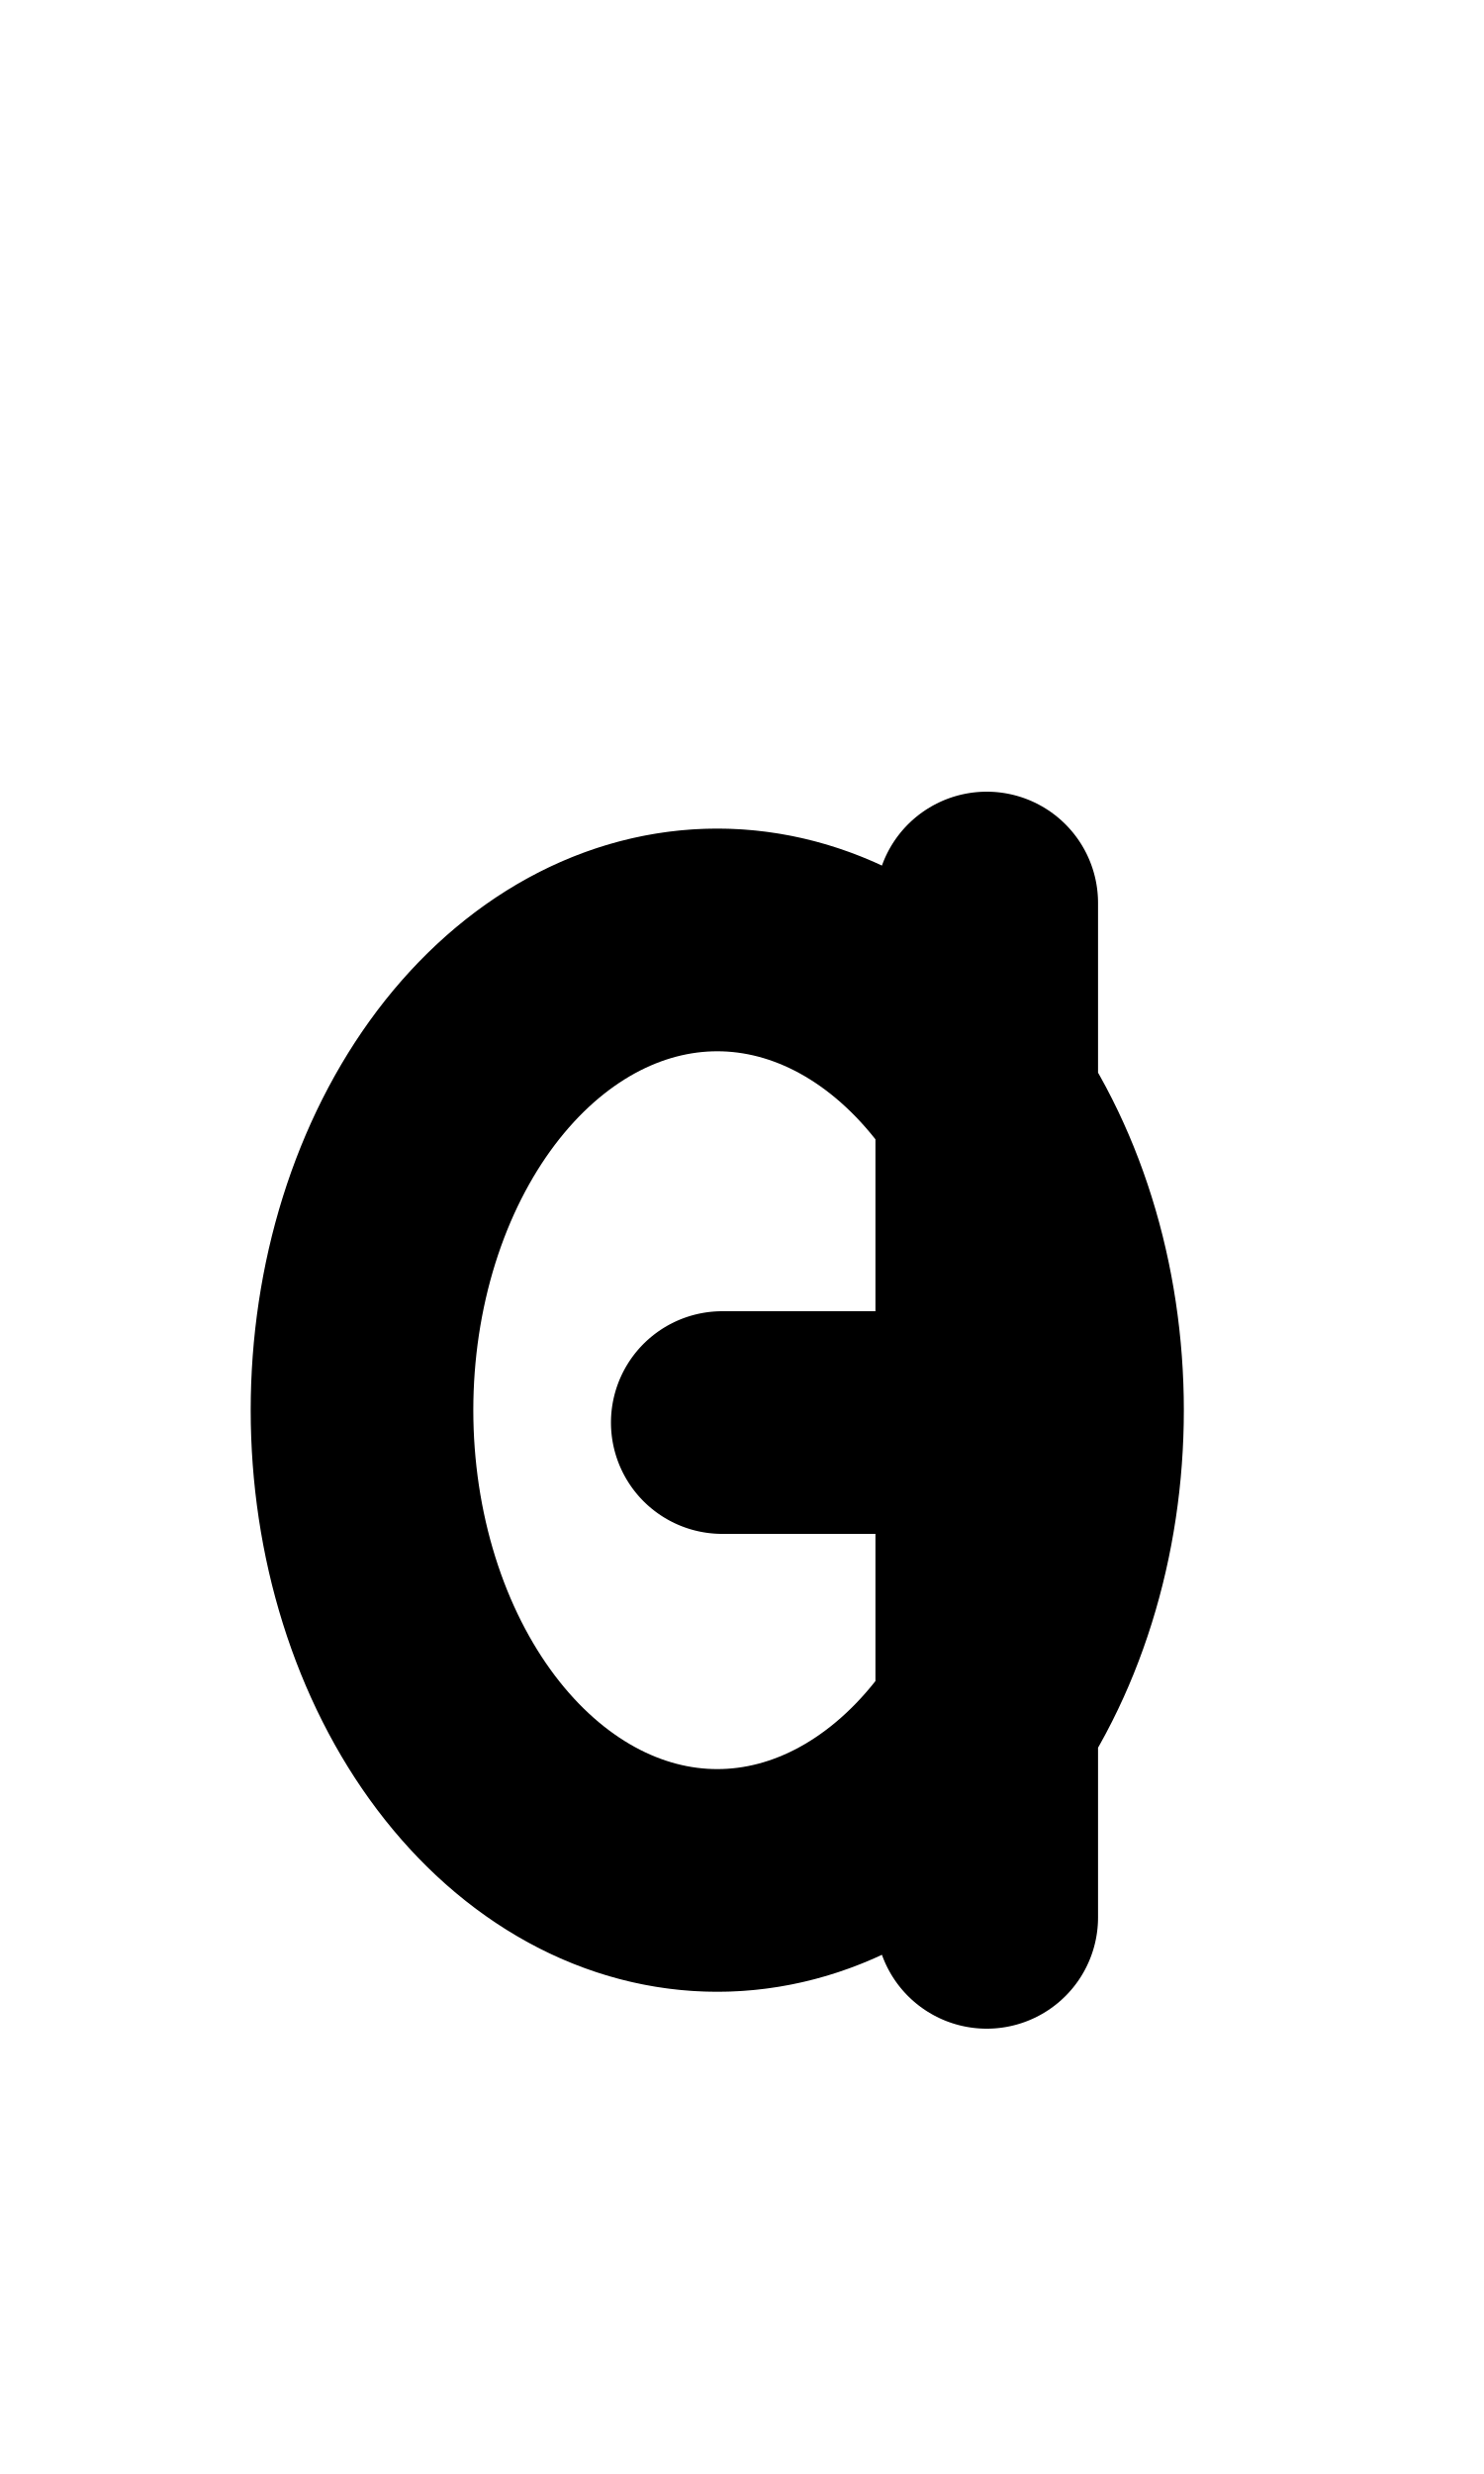
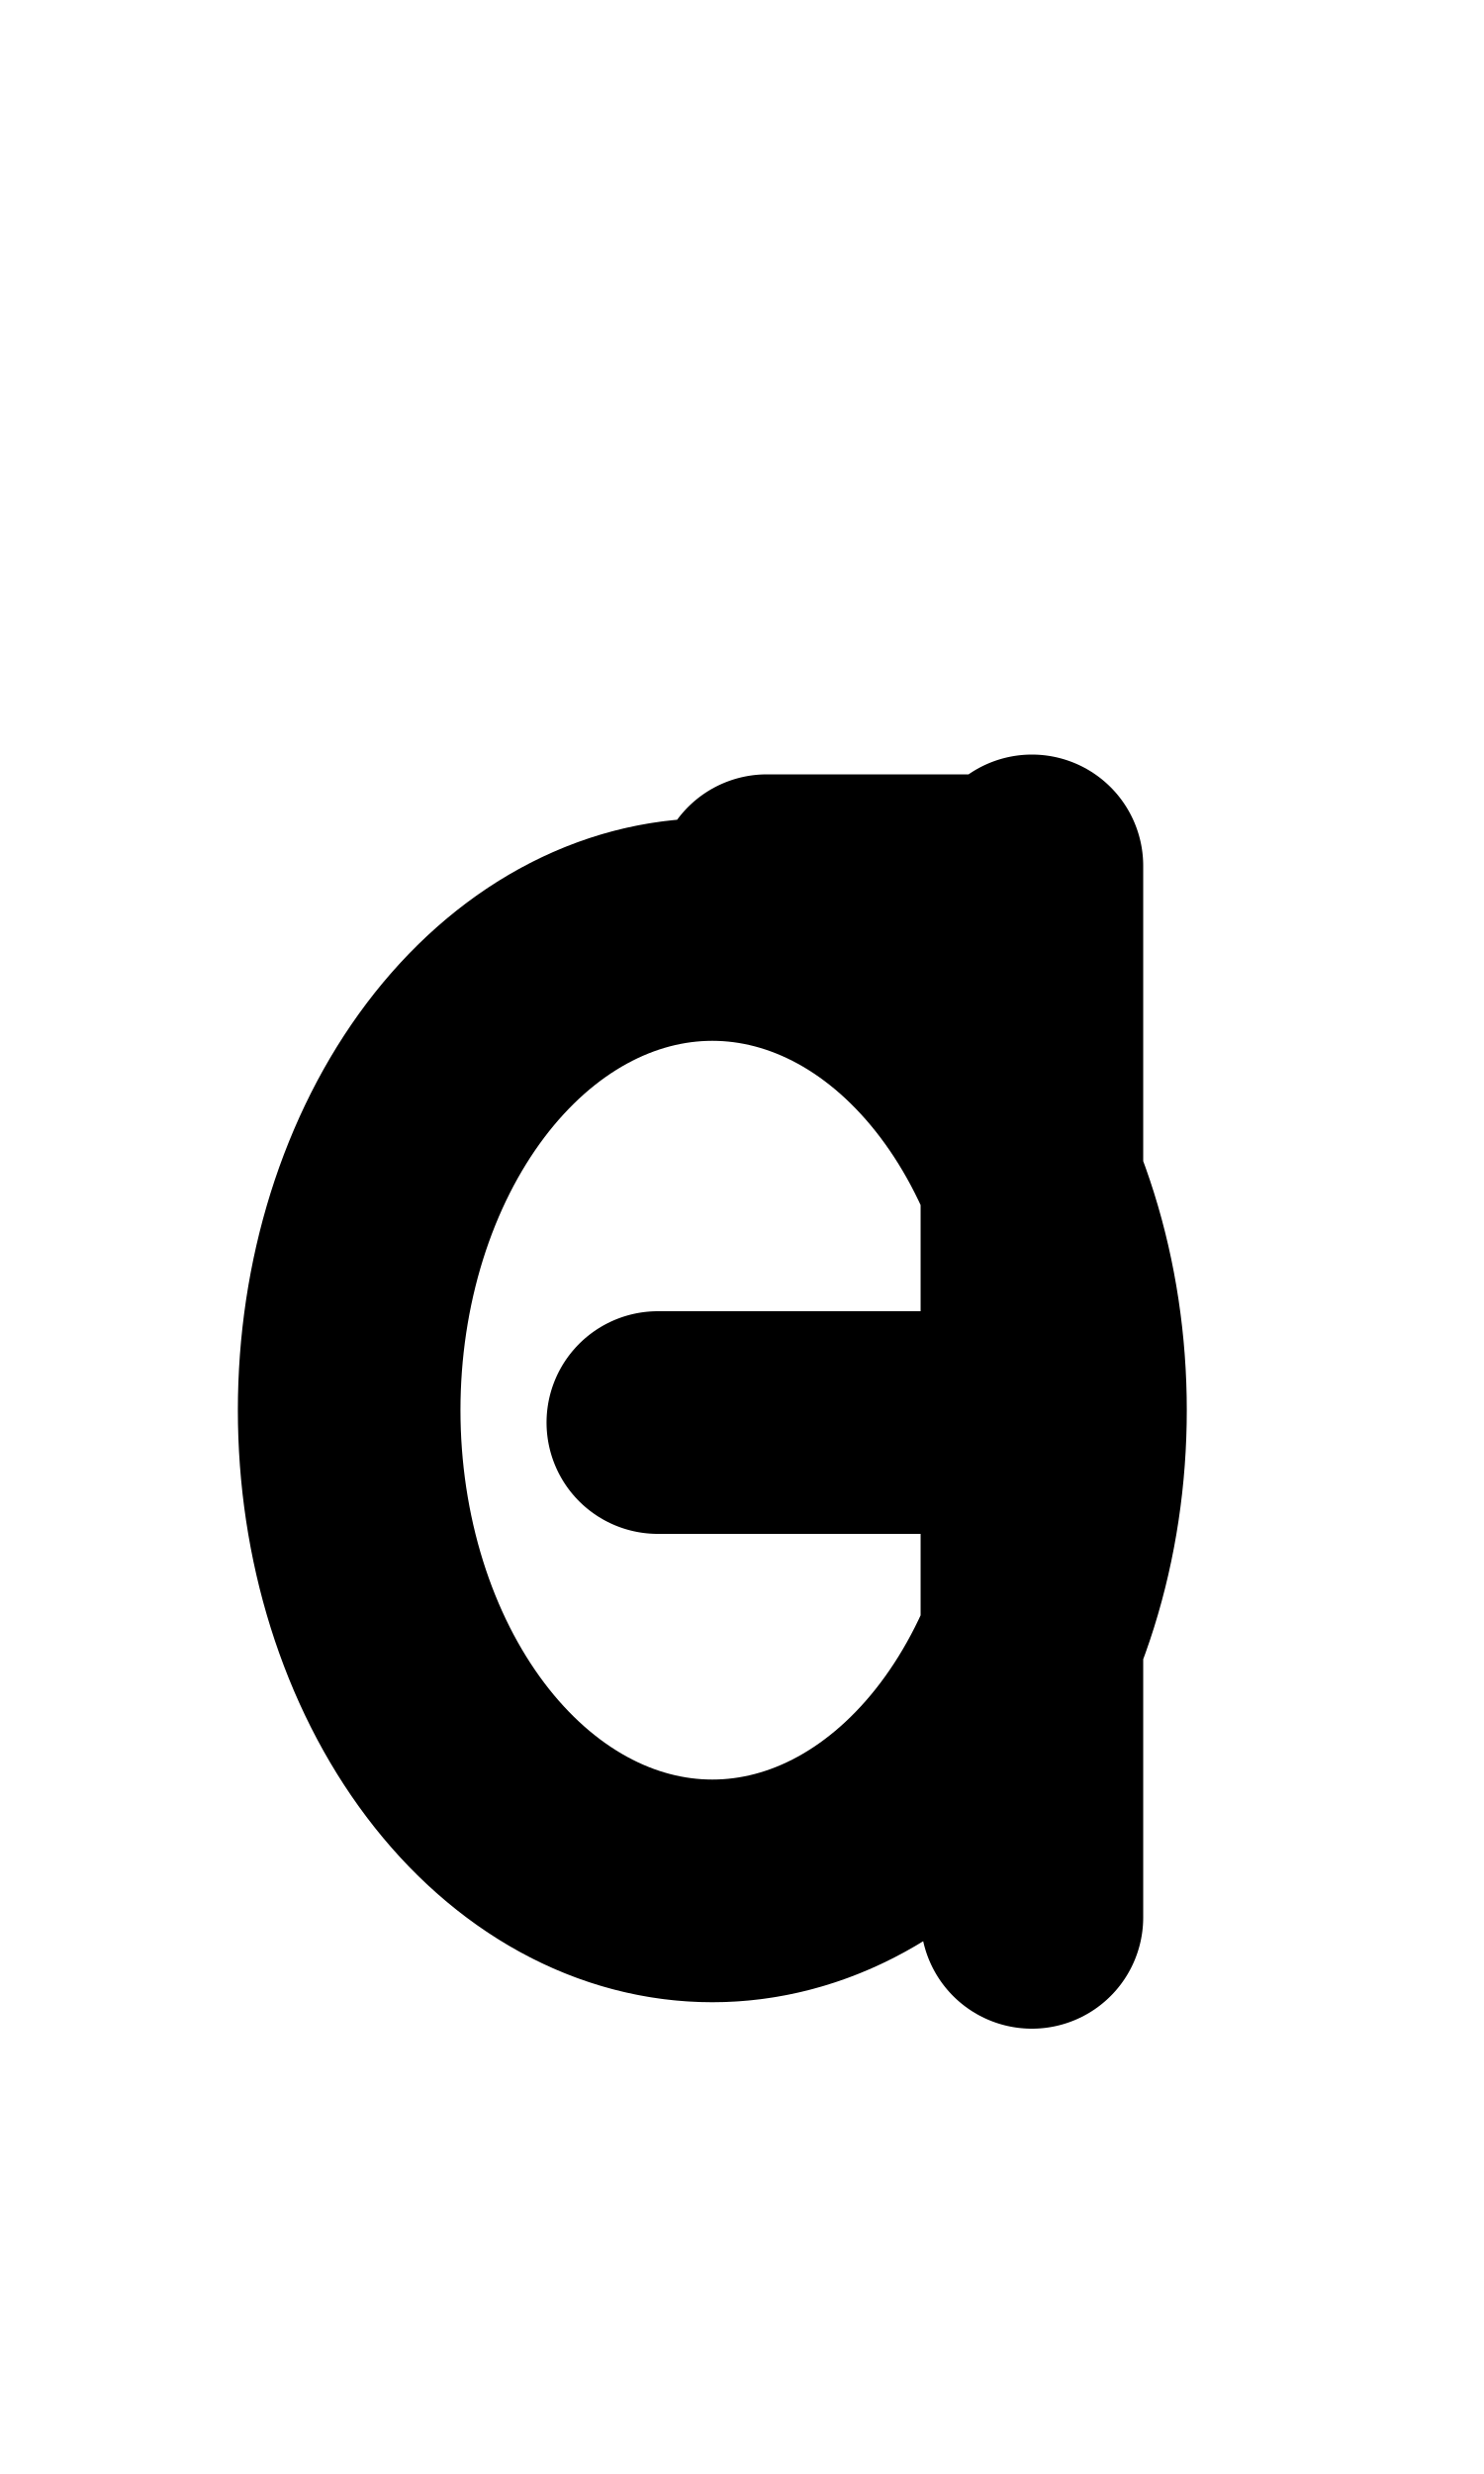
<svg xmlns="http://www.w3.org/2000/svg" viewBox="0 0 600.000 1000">
-   <path d="M 478.638 569.583 L 478.595 564.918 L 478.579 564.083 L 478.450 559.421 L 478.419 558.586 L 478.202 553.930 L 478.156 553.095 L 477.853 548.447 L 477.791 547.611 L 477.403 542.974 L 477.325 542.138 L 476.850 537.515 L 476.756 536.678 L 476.196 532.072 L 476.086 531.234 L 475.441 526.648 L 475.315 525.809 L 474.585 521.245 L 474.442 520.404 L 473.628 515.865 L 473.468 515.024 L 472.570 510.513 L 472.394 509.670 L 471.412 505.190 L 471.218 504.346 L 470.154 499.898 L 469.943 499.053 L 468.796 494.642 L 468.567 493.795 L 467.338 489.422 L 467.091 488.573 L 465.782 484.242 L 465.516 483.392 L 464.127 479.104 L 463.842 478.253 L 462.374 474.011 L 462.069 473.159 L 460.523 468.966 L 460.198 468.112 L 458.574 463.971 L 458.229 463.116 L 456.529 459.029 L 456.162 458.172 L 454.387 454.141 L 453.998 453.284 L 452.149 449.312 L 451.738 448.454 L 449.816 444.544 L 449.382 443.685 L 447.388 439.838 L 446.931 438.979 L 444.866 435.198 L 444.384 434.339 L 443.952 433.588 L 443.952 365.000 L 443.938 363.896 L 443.898 362.792 L 443.830 361.690 L 443.735 360.589 L 443.614 359.492 L 443.465 358.397 L 443.289 357.307 L 443.087 356.221 L 442.859 355.140 L 442.603 354.066 L 442.322 352.998 L 442.014 351.937 L 441.681 350.884 L 441.321 349.840 L 440.937 348.805 L 440.527 347.779 L 440.091 346.764 L 439.632 345.760 L 439.147 344.767 L 438.638 343.787 L 438.106 342.820 L 437.550 341.865 L 436.970 340.925 L 436.368 339.999 L 435.743 339.089 L 435.096 338.194 L 434.428 337.315 L 433.737 336.452 L 433.026 335.607 L 432.295 334.780 L 431.543 333.971 L 430.772 333.180 L 429.981 332.409 L 429.172 331.657 L 428.345 330.926 L 427.500 330.215 L 426.637 329.524 L 425.758 328.856 L 424.863 328.209 L 423.953 327.584 L 423.027 326.982 L 422.087 326.402 L 421.132 325.846 L 420.165 325.314 L 419.185 324.805 L 418.192 324.320 L 417.188 323.861 L 416.173 323.425 L 415.147 323.015 L 414.112 322.631 L 413.068 322.271 L 412.015 321.938 L 410.954 321.630 L 409.886 321.349 L 408.812 321.093 L 407.731 320.865 L 406.645 320.663 L 405.555 320.487 L 404.460 320.338 L 403.363 320.217 L 402.262 320.122 L 401.160 320.054 L 400.056 320.014 L 398.952 320.000 L 397.848 320.014 L 396.744 320.054 L 395.642 320.122 L 394.541 320.217 L 393.444 320.338 L 392.349 320.487 L 391.259 320.663 L 390.173 320.865 L 389.092 321.093 L 388.018 321.349 L 386.950 321.630 L 385.889 321.938 L 384.836 322.271 L 383.792 322.631 L 382.757 323.015 L 381.731 323.425 L 380.716 323.861 L 379.712 324.320 L 378.719 324.805 L 377.739 325.314 L 376.772 325.846 L 375.817 326.402 L 374.877 326.982 L 373.951 327.584 L 373.041 328.209 L 372.146 328.856 L 371.267 329.524 L 370.404 330.215 L 369.559 330.926 L 368.732 331.657 L 367.923 332.409 L 367.132 333.180 L 366.361 333.971 L 365.609 334.780 L 364.878 335.607 L 364.167 336.452 L 363.476 337.315 L 362.808 338.194 L 362.161 339.089 L 361.536 339.999 L 360.934 340.925 L 360.354 341.865 L 359.798 342.820 L 359.266 343.787 L 358.757 344.767 L 358.272 345.760 L 357.813 346.764 L 357.377 347.779 L 356.967 348.805 L 356.583 349.840 L 356.574 349.865 L 353.702 348.558 L 352.455 348.013 L 349.095 346.604 L 347.819 346.092 L 344.433 344.793 L 343.130 344.316 L 339.721 343.127 L 338.393 342.686 L 334.963 341.609 L 333.611 341.207 L 330.162 340.241 L 328.788 339.879 L 325.322 339.025 L 323.928 338.705 L 320.448 337.964 L 319.037 337.687 L 315.543 337.059 L 314.117 336.826 L 310.613 336.312 L 309.174 336.125 L 305.662 335.724 L 304.213 335.583 L 300.695 335.297 L 299.239 335.202 L 295.716 335.031 L 294.256 334.983 L 290.731 334.926 L 289.269 334.926 L 285.744 334.983 L 284.284 335.031 L 280.761 335.202 L 279.305 335.297 L 275.787 335.583 L 274.338 335.724 L 270.826 336.125 L 269.387 336.312 L 265.883 336.826 L 264.457 337.059 L 260.963 337.687 L 259.552 337.964 L 256.072 338.705 L 254.678 339.025 L 251.212 339.879 L 249.838 340.241 L 246.389 341.207 L 245.037 341.609 L 241.607 342.686 L 240.279 343.127 L 236.870 344.316 L 235.567 344.793 L 232.181 346.092 L 230.905 346.604 L 227.545 348.013 L 226.298 348.558 L 222.964 350.076 L 221.747 350.652 L 218.443 352.277 L 217.256 352.883 L 213.983 354.615 L 212.828 355.248 L 209.588 357.086 L 208.466 357.744 L 205.261 359.687 L 204.171 360.369 L 201.003 362.415 L 199.947 363.118 L 196.818 365.267 L 195.795 365.990 L 192.707 368.239 L 191.718 368.981 L 188.672 371.330 L 187.717 372.087 L 184.715 374.535 L 183.793 375.307 L 180.838 377.851 L 179.950 378.637 L 177.043 381.276 L 176.186 382.074 L 173.329 384.807 L 172.506 385.615 L 169.700 388.440 L 168.908 389.257 L 166.156 392.172 L 165.396 392.998 L 162.698 396.002 L 161.969 396.834 L 159.328 399.924 L 158.629 400.763 L 156.046 403.938 L 155.376 404.781 L 152.853 408.039 L 152.213 408.887 L 149.751 412.226 L 149.138 413.077 L 146.739 416.495 L 146.154 417.349 L 143.819 420.844 L 143.261 421.699 L 140.991 425.269 L 140.459 426.126 L 138.257 429.769 L 137.750 430.627 L 135.616 434.339 L 135.134 435.198 L 133.069 438.979 L 132.612 439.838 L 130.618 443.685 L 130.184 444.544 L 128.262 448.454 L 127.851 449.312 L 126.002 453.284 L 125.613 454.141 L 123.838 458.172 L 123.471 459.029 L 121.771 463.116 L 121.426 463.971 L 119.802 468.112 L 119.477 468.966 L 117.931 473.159 L 117.626 474.011 L 116.158 478.253 L 115.873 479.104 L 114.484 483.392 L 114.218 484.242 L 112.909 488.573 L 112.662 489.422 L 111.433 493.795 L 111.204 494.642 L 110.057 499.053 L 109.846 499.898 L 108.782 504.346 L 108.588 505.190 L 107.606 509.670 L 107.430 510.513 L 106.532 515.024 L 106.372 515.865 L 105.558 520.404 L 105.415 521.245 L 104.685 525.809 L 104.559 526.648 L 103.914 531.234 L 103.804 532.072 L 103.244 536.678 L 103.150 537.515 L 102.675 542.138 L 102.597 542.974 L 102.209 547.611 L 102.147 548.447 L 101.844 553.095 L 101.798 553.930 L 101.581 558.586 L 101.550 559.421 L 101.421 564.083 L 101.405 564.918 L 101.362 569.583 L 101.362 570.417 L 101.405 575.082 L 101.421 575.917 L 101.550 580.579 L 101.581 581.414 L 101.798 586.070 L 101.844 586.905 L 102.147 591.553 L 102.209 592.389 L 102.597 597.026 L 102.675 597.862 L 103.150 602.485 L 103.244 603.322 L 103.804 607.928 L 103.914 608.766 L 104.559 613.352 L 104.685 614.191 L 105.415 618.755 L 105.558 619.596 L 106.372 624.135 L 106.532 624.976 L 107.430 629.487 L 107.606 630.330 L 108.588 634.810 L 108.782 635.654 L 109.846 640.102 L 110.057 640.947 L 111.204 645.358 L 111.433 646.205 L 112.662 650.578 L 112.909 651.427 L 114.218 655.758 L 114.484 656.608 L 115.873 660.896 L 116.158 661.747 L 117.626 665.989 L 117.931 666.841 L 119.477 671.034 L 119.802 671.888 L 121.426 676.029 L 121.771 676.884 L 123.471 680.971 L 123.838 681.828 L 125.613 685.859 L 126.002 686.716 L 127.851 690.688 L 128.262 691.546 L 130.184 695.456 L 130.618 696.315 L 132.612 700.162 L 133.069 701.021 L 135.134 704.802 L 135.616 705.661 L 137.750 709.373 L 138.257 710.231 L 140.459 713.874 L 140.991 714.731 L 143.261 718.301 L 143.819 719.156 L 146.154 722.651 L 146.739 723.505 L 149.138 726.923 L 149.751 727.774 L 152.213 731.113 L 152.853 731.961 L 155.376 735.219 L 156.046 736.062 L 158.629 739.237 L 159.328 740.076 L 161.969 743.166 L 162.698 743.998 L 165.396 747.002 L 166.156 747.828 L 168.908 750.743 L 169.700 751.560 L 172.506 754.385 L 173.329 755.193 L 176.186 757.926 L 177.043 758.724 L 179.950 761.363 L 180.838 762.149 L 183.793 764.693 L 184.715 765.465 L 187.717 767.913 L 188.672 768.670 L 191.718 771.019 L 192.707 771.761 L 195.795 774.010 L 196.818 774.733 L 199.947 776.882 L 201.003 777.585 L 204.171 779.631 L 205.261 780.313 L 208.466 782.256 L 209.588 782.914 L 212.828 784.752 L 213.983 785.385 L 217.256 787.117 L 218.443 787.723 L 221.747 789.348 L 222.964 789.924 L 226.298 791.442 L 227.545 791.987 L 230.905 793.396 L 232.181 793.908 L 235.567 795.207 L 236.870 795.684 L 240.279 796.873 L 241.607 797.314 L 245.037 798.391 L 246.389 798.793 L 249.838 799.759 L 251.212 800.121 L 254.678 800.975 L 256.072 801.295 L 259.552 802.036 L 260.963 802.313 L 264.457 802.941 L 265.883 803.174 L 269.387 803.688 L 270.826 803.875 L 274.338 804.276 L 275.787 804.417 L 279.305 804.703 L 280.761 804.798 L 284.284 804.969 L 285.744 805.017 L 289.269 805.074 L 290.731 805.074 L 294.256 805.017 L 295.716 804.969 L 299.239 804.798 L 300.695 804.703 L 304.213 804.417 L 305.662 804.276 L 309.174 803.875 L 310.613 803.688 L 314.117 803.174 L 315.543 802.941 L 319.037 802.313 L 320.448 802.036 L 323.928 801.295 L 325.322 800.975 L 328.788 800.121 L 330.162 799.759 L 333.611 798.793 L 334.963 798.391 L 338.393 797.314 L 339.721 796.873 L 343.130 795.684 L 344.433 795.207 L 347.819 793.908 L 349.095 793.396 L 352.455 791.987 L 353.702 791.442 L 356.574 790.135 L 356.583 790.160 L 356.967 791.195 L 357.377 792.221 L 357.813 793.236 L 358.272 794.240 L 358.757 795.233 L 359.266 796.213 L 359.798 797.180 L 360.354 798.135 L 360.934 799.075 L 361.536 800.001 L 362.161 800.911 L 362.808 801.806 L 363.476 802.685 L 364.167 803.548 L 364.878 804.393 L 365.609 805.220 L 366.361 806.029 L 367.132 806.820 L 367.923 807.591 L 368.732 808.343 L 369.559 809.074 L 370.404 809.785 L 371.267 810.476 L 372.146 811.144 L 373.041 811.791 L 373.951 812.416 L 374.877 813.018 L 375.817 813.598 L 376.772 814.154 L 377.739 814.686 L 378.719 815.195 L 379.712 815.680 L 380.716 816.139 L 381.731 816.575 L 382.757 816.985 L 383.792 817.369 L 384.836 817.729 L 385.889 818.062 L 386.950 818.370 L 388.018 818.651 L 389.092 818.907 L 390.173 819.135 L 391.259 819.337 L 392.349 819.513 L 393.444 819.662 L 394.541 819.783 L 395.642 819.878 L 396.744 819.946 L 397.848 819.986 L 398.952 820.000 L 400.056 819.986 L 401.160 819.946 L 402.262 819.878 L 403.363 819.783 L 404.460 819.662 L 405.555 819.513 L 406.645 819.337 L 407.731 819.135 L 408.812 818.907 L 409.886 818.651 L 410.954 818.370 L 412.015 818.062 L 413.068 817.729 L 414.112 817.369 L 415.147 816.985 L 416.173 816.575 L 417.188 816.139 L 418.192 815.680 L 419.185 815.195 L 420.165 814.686 L 421.132 814.154 L 422.087 813.598 L 423.027 813.018 L 423.953 812.416 L 424.863 811.791 L 425.758 811.144 L 426.637 810.476 L 427.500 809.785 L 428.345 809.074 L 429.172 808.343 L 429.981 807.591 L 430.772 806.820 L 431.543 806.029 L 432.295 805.220 L 433.026 804.393 L 433.737 803.548 L 434.428 802.685 L 435.096 801.806 L 435.743 800.911 L 436.368 800.001 L 436.970 799.075 L 437.550 798.135 L 438.106 797.180 L 438.638 796.213 L 439.147 795.233 L 439.632 794.240 L 440.091 793.236 L 440.527 792.221 L 440.937 791.195 L 441.321 790.160 L 441.681 789.116 L 442.014 788.063 L 442.322 787.002 L 442.603 785.934 L 442.859 784.860 L 443.087 783.779 L 443.289 782.693 L 443.465 781.603 L 443.614 780.508 L 443.735 779.411 L 443.830 778.310 L 443.898 777.208 L 443.938 776.104 L 443.952 775.000 L 443.952 706.412 L 444.384 705.661 L 444.866 704.802 L 446.931 701.021 L 447.388 700.162 L 449.382 696.315 L 449.816 695.456 L 451.738 691.546 L 452.149 690.688 L 453.998 686.716 L 454.387 685.859 L 456.162 681.828 L 456.529 680.971 L 458.229 676.884 L 458.574 676.029 L 460.198 671.888 L 460.523 671.034 L 462.069 666.841 L 462.374 665.989 L 463.842 661.747 L 464.127 660.896 L 465.516 656.608 L 465.782 655.758 L 467.091 651.427 L 467.338 650.578 L 468.567 646.205 L 468.796 645.358 L 469.943 640.947 L 470.154 640.102 L 471.218 635.654 L 471.412 634.810 L 472.394 630.330 L 472.570 629.487 L 473.468 624.976 L 473.628 624.135 L 474.442 619.596 L 474.585 618.755 L 475.315 614.191 L 475.441 613.352 L 476.086 608.766 L 476.196 607.928 L 476.756 603.322 L 476.850 602.485 L 477.325 597.862 L 477.403 597.026 L 477.791 592.389 L 477.853 591.553 L 478.156 586.905 L 478.202 586.070 L 478.419 581.414 L 478.450 580.579 L 478.579 575.917 L 478.595 575.082 L 478.638 570.417 L 478.638 569.583 Z M 353.797 679.685 L 351.899 682.019 L 349.972 684.274 L 348.019 686.448 L 346.043 688.541 L 344.045 690.553 L 342.027 692.483 L 339.993 694.330 L 337.943 696.094 L 335.881 697.776 L 333.807 699.375 L 331.725 700.892 L 329.635 702.327 L 327.539 703.680 L 325.440 704.953 L 323.338 706.145 L 321.236 707.258 L 319.133 708.292 L 317.032 709.249 L 314.932 710.129 L 312.836 710.933 L 310.743 711.663 L 308.653 712.320 L 306.568 712.904 L 304.486 713.417 L 302.408 713.860 L 300.334 714.232 L 298.263 714.536 L 296.195 714.772 L 294.129 714.940 L 292.064 715.041 L 290.000 715.074 L 287.936 715.041 L 285.871 714.940 L 283.805 714.772 L 281.737 714.536 L 279.666 714.232 L 277.592 713.860 L 275.514 713.417 L 273.432 712.904 L 271.347 712.320 L 269.257 711.663 L 267.164 710.933 L 265.068 710.129 L 262.968 709.249 L 260.867 708.292 L 258.764 707.258 L 256.662 706.145 L 254.560 704.953 L 252.461 703.680 L 250.365 702.327 L 248.275 700.892 L 246.193 699.375 L 244.119 697.776 L 242.057 696.094 L 240.007 694.330 L 237.973 692.483 L 235.955 690.553 L 233.957 688.541 L 231.981 686.448 L 230.028 684.274 L 228.101 682.019 L 226.203 679.685 L 224.334 677.273 L 222.499 674.784 L 220.698 672.218 L 218.934 669.579 L 217.209 666.866 L 215.525 664.081 L 213.884 661.227 L 212.288 658.305 L 210.739 655.318 L 209.239 652.266 L 207.789 649.152 L 206.391 645.979 L 205.047 642.748 L 203.759 639.462 L 202.528 636.123 L 201.354 632.734 L 200.241 629.296 L 199.189 625.814 L 198.199 622.289 L 197.272 618.724 L 196.409 615.121 L 195.612 611.484 L 194.881 607.815 L 194.218 604.117 L 193.622 600.393 L 193.095 596.645 L 192.637 592.877 L 192.248 589.091 L 191.929 585.291 L 191.681 581.478 L 191.504 577.657 L 191.397 573.830 L 191.362 570.000 L 191.397 566.170 L 191.504 562.343 L 191.681 558.522 L 191.929 554.709 L 192.248 550.909 L 192.637 547.123 L 193.095 543.355 L 193.622 539.607 L 194.218 535.883 L 194.881 532.185 L 195.612 528.516 L 196.409 524.879 L 197.272 521.276 L 198.199 517.711 L 199.189 514.186 L 200.241 510.704 L 201.354 507.266 L 202.528 503.877 L 203.759 500.538 L 205.047 497.252 L 206.391 494.021 L 207.789 490.848 L 209.239 487.734 L 210.739 484.682 L 212.288 481.695 L 213.884 478.773 L 215.525 475.919 L 217.209 473.134 L 218.934 470.421 L 220.698 467.782 L 222.499 465.216 L 224.334 462.727 L 226.203 460.315 L 228.101 457.981 L 230.028 455.726 L 231.981 453.552 L 233.957 451.459 L 235.955 449.447 L 237.973 447.517 L 240.007 445.670 L 242.057 443.906 L 244.119 442.224 L 246.193 440.625 L 248.275 439.108 L 250.365 437.673 L 252.461 436.320 L 254.560 435.047 L 256.662 433.855 L 258.764 432.742 L 260.867 431.708 L 262.968 430.751 L 265.068 429.871 L 267.164 429.067 L 269.257 428.337 L 271.347 427.680 L 273.432 427.096 L 275.514 426.583 L 277.592 426.140 L 279.666 425.768 L 281.737 425.464 L 283.805 425.228 L 285.871 425.060 L 287.936 424.959 L 290.000 424.926 L 292.064 424.959 L 294.129 425.060 L 296.195 425.228 L 298.263 425.464 L 300.334 425.768 L 302.408 426.140 L 304.486 426.583 L 306.568 427.096 L 308.653 427.680 L 310.743 428.337 L 312.836 429.067 L 314.932 429.871 L 317.032 430.751 L 319.133 431.708 L 321.236 432.742 L 323.338 433.855 L 325.440 435.047 L 327.539 436.320 L 329.635 437.673 L 331.725 439.108 L 333.807 440.625 L 335.881 442.224 L 337.943 443.906 L 339.993 445.670 L 342.027 447.517 L 344.045 449.447 L 346.043 451.459 L 348.019 453.552 L 349.972 455.726 L 351.899 457.981 L 353.797 460.315 L 353.952 460.514 L 353.952 530.000 L 292.020 530.000 L 290.916 530.014 L 289.812 530.054 L 288.710 530.122 L 287.609 530.217 L 286.512 530.338 L 285.417 530.487 L 284.327 530.663 L 283.241 530.865 L 282.160 531.093 L 281.086 531.349 L 280.018 531.630 L 278.957 531.938 L 277.904 532.271 L 276.860 532.631 L 275.825 533.015 L 274.799 533.425 L 273.784 533.861 L 272.780 534.320 L 271.787 534.805 L 270.807 535.314 L 269.840 535.846 L 268.885 536.402 L 267.945 536.982 L 267.019 537.584 L 266.109 538.209 L 265.214 538.856 L 264.335 539.524 L 263.472 540.215 L 262.627 540.926 L 261.800 541.657 L 260.991 542.409 L 260.200 543.180 L 259.429 543.971 L 258.677 544.780 L 257.946 545.607 L 257.235 546.452 L 256.544 547.315 L 255.876 548.194 L 255.229 549.089 L 254.604 549.999 L 254.002 550.925 L 253.422 551.865 L 252.866 552.820 L 252.334 553.787 L 251.825 554.767 L 251.340 555.760 L 250.881 556.764 L 250.445 557.779 L 250.035 558.805 L 249.651 559.840 L 249.291 560.884 L 248.958 561.937 L 248.650 562.998 L 248.369 564.066 L 248.113 565.140 L 247.885 566.221 L 247.683 567.307 L 247.507 568.397 L 247.358 569.492 L 247.237 570.589 L 247.142 571.690 L 247.074 572.792 L 247.034 573.896 L 247.020 575.000 L 247.034 576.104 L 247.074 577.208 L 247.142 578.310 L 247.237 579.411 L 247.358 580.508 L 247.507 581.603 L 247.683 582.693 L 247.885 583.779 L 248.113 584.860 L 248.369 585.934 L 248.650 587.002 L 248.958 588.063 L 249.291 589.116 L 249.651 590.160 L 250.035 591.195 L 250.445 592.221 L 250.881 593.236 L 251.340 594.240 L 251.825 595.233 L 252.334 596.213 L 252.866 597.180 L 253.422 598.135 L 254.002 599.075 L 254.604 600.001 L 255.229 600.911 L 255.876 601.806 L 256.544 602.685 L 257.235 603.548 L 257.946 604.393 L 258.677 605.220 L 259.429 606.029 L 260.200 606.820 L 260.991 607.591 L 261.800 608.343 L 262.627 609.074 L 263.472 609.785 L 264.335 610.476 L 265.214 611.144 L 266.109 611.791 L 267.019 612.416 L 267.945 613.018 L 268.885 613.598 L 269.840 614.154 L 270.807 614.686 L 271.787 615.195 L 272.780 615.680 L 273.784 616.139 L 274.799 616.575 L 275.825 616.985 L 276.860 617.369 L 277.904 617.729 L 278.957 618.062 L 280.018 618.370 L 281.086 618.651 L 282.160 618.907 L 283.241 619.135 L 284.327 619.337 L 285.417 619.513 L 286.512 619.662 L 287.609 619.783 L 288.710 619.878 L 289.812 619.946 L 290.916 619.986 L 292.020 620.000 L 353.952 620.000 L 353.952 679.486 L 353.797 679.685 Z" fill="black" fill-rule="evenodd" />
+   <path d="M 308.920 313.014 L 307.817 313.054 L 306.714 313.122 L 305.614 313.217 L 304.516 313.338 L 303.422 313.487 L 302.332 313.663 L 301.246 313.865 L 300.165 314.093 L 299.091 314.349 L 298.023 314.630 L 296.962 314.938 L 295.909 315.271 L 294.865 315.631 L 293.830 316.015 L 292.804 316.425 L 291.789 316.861 L 290.785 317.320 L 289.792 317.805 L 288.812 318.314 L 287.844 318.846 L 286.890 319.402 L 285.950 319.982 L 285.024 320.584 L 284.113 321.209 L 283.218 321.856 L 282.339 322.524 L 281.477 323.215 L 280.632 323.926 L 279.805 324.657 L 278.995 325.409 L 278.205 326.180 L 277.434 326.971 L 276.682 327.780 L 275.950 328.607 L 275.239 329.452 L 274.549 330.315 L 273.880 331.194 L 273.765 331.353 L 273.552 331.370 L 272.103 331.512 L 268.513 331.921 L 267.074 332.109 L 263.492 332.634 L 262.066 332.867 L 258.495 333.509 L 257.084 333.786 L 253.526 334.543 L 252.132 334.863 L 248.589 335.736 L 247.215 336.098 L 243.690 337.085 L 242.338 337.487 L 238.831 338.589 L 237.503 339.029 L 234.018 340.245 L 232.716 340.722 L 229.254 342.050 L 227.979 342.562 L 224.543 344.002 L 223.297 344.547 L 219.889 346.099 L 218.672 346.675 L 215.294 348.336 L 214.107 348.942 L 210.761 350.713 L 209.607 351.345 L 206.295 353.224 L 205.172 353.882 L 201.896 355.868 L 200.807 356.550 L 197.568 358.642 L 196.512 359.345 L 193.313 361.541 L 192.291 362.265 L 189.134 364.564 L 188.145 365.305 L 185.031 367.707 L 184.076 368.464 L 181.008 370.966 L 180.086 371.739 L 177.065 374.339 L 176.176 375.125 L 173.205 377.823 L 172.349 378.621 L 169.428 381.414 L 168.604 382.222 L 165.736 385.110 L 164.945 385.927 L 162.131 388.907 L 161.371 389.733 L 158.613 392.803 L 157.884 393.636 L 155.184 396.795 L 154.485 397.633 L 151.845 400.879 L 151.175 401.722 L 148.596 405.053 L 147.956 405.900 L 145.439 409.313 L 144.826 410.164 L 142.374 413.658 L 141.789 414.512 L 139.402 418.085 L 138.844 418.940 L 136.524 422.589 L 135.992 423.447 L 133.740 427.170 L 133.234 428.028 L 131.052 431.823 L 130.571 432.682 L 128.460 436.547 L 128.002 437.406 L 125.964 441.338 L 125.530 442.197 L 123.565 446.194 L 123.154 447.052 L 121.264 451.112 L 120.875 451.970 L 119.061 456.090 L 118.694 456.947 L 116.956 461.124 L 116.611 461.980 L 114.951 466.213 L 114.626 467.067 L 113.046 471.353 L 112.741 472.205 L 111.240 476.541 L 110.955 477.392 L 109.535 481.775 L 109.269 482.625 L 107.931 487.053 L 107.684 487.902 L 106.428 492.372 L 106.199 493.219 L 105.027 497.728 L 104.815 498.573 L 103.727 503.120 L 103.534 503.964 L 102.530 508.544 L 102.354 509.386 L 101.435 513.998 L 101.276 514.839 L 100.443 519.479 L 100.301 520.319 L 99.554 524.985 L 99.428 525.824 L 98.769 530.512 L 98.659 531.350 L 98.086 536.058 L 97.992 536.895 L 97.507 541.621 L 97.429 542.457 L 97.032 547.197 L 96.970 548.033 L 96.661 552.784 L 96.614 553.619 L 96.393 558.379 L 96.362 559.214 L 96.230 563.980 L 96.214 564.814 L 96.170 569.583 L 96.170 570.417 L 96.214 575.186 L 96.230 576.020 L 96.362 580.786 L 96.393 581.621 L 96.614 586.381 L 96.661 587.216 L 96.970 591.967 L 97.032 592.803 L 97.429 597.543 L 97.507 598.379 L 97.992 603.105 L 98.086 603.942 L 98.659 608.650 L 98.769 609.488 L 99.428 614.176 L 99.554 615.015 L 100.301 619.681 L 100.443 620.521 L 101.276 625.161 L 101.435 626.002 L 102.354 630.614 L 102.530 631.456 L 103.534 636.036 L 103.727 636.880 L 104.815 641.427 L 105.027 642.272 L 106.199 646.781 L 106.428 647.628 L 107.684 652.098 L 107.931 652.947 L 109.269 657.375 L 109.535 658.225 L 110.955 662.608 L 111.240 663.459 L 112.741 667.795 L 113.046 668.647 L 114.626 672.933 L 114.951 673.787 L 116.611 678.020 L 116.956 678.876 L 118.694 683.053 L 119.061 683.910 L 120.875 688.030 L 121.264 688.888 L 123.154 692.948 L 123.565 693.806 L 125.530 697.803 L 125.964 698.662 L 128.002 702.594 L 128.460 703.453 L 130.571 707.318 L 131.052 708.177 L 133.234 711.972 L 133.740 712.830 L 135.992 716.553 L 136.524 717.411 L 138.844 721.060 L 139.402 721.915 L 141.789 725.488 L 142.374 726.342 L 144.826 729.836 L 145.439 730.687 L 147.956 734.100 L 148.596 734.947 L 151.175 738.278 L 151.845 739.121 L 154.485 742.367 L 155.184 743.205 L 157.884 746.364 L 158.613 747.197 L 161.371 750.267 L 162.131 751.093 L 164.945 754.073 L 165.736 754.890 L 168.604 757.778 L 169.428 758.586 L 172.349 761.379 L 173.205 762.177 L 176.176 764.875 L 177.065 765.661 L 180.086 768.261 L 181.008 769.034 L 184.076 771.536 L 185.031 772.293 L 188.145 774.695 L 189.134 775.436 L 192.291 777.735 L 193.313 778.459 L 196.512 780.655 L 197.568 781.358 L 200.807 783.450 L 201.896 784.132 L 205.172 786.118 L 206.295 786.776 L 209.607 788.655 L 210.761 789.287 L 214.107 791.058 L 215.294 791.664 L 218.672 793.325 L 219.889 793.901 L 223.297 795.453 L 224.543 795.998 L 227.979 797.438 L 229.254 797.950 L 232.716 799.278 L 234.018 799.755 L 237.503 800.971 L 238.831 801.411 L 242.338 802.513 L 243.690 802.915 L 247.215 803.902 L 248.589 804.264 L 252.132 805.137 L 253.526 805.457 L 257.084 806.214 L 258.495 806.491 L 262.066 807.133 L 263.492 807.366 L 267.074 807.891 L 268.513 808.079 L 272.103 808.488 L 273.552 808.630 L 277.149 808.922 L 278.605 809.017 L 282.206 809.192 L 283.666 809.240 L 287.269 809.298 L 288.731 809.298 L 292.334 809.240 L 293.794 809.192 L 297.395 809.017 L 298.851 808.922 L 302.448 808.630 L 303.897 808.488 L 307.487 808.079 L 308.926 807.891 L 312.508 807.366 L 313.934 807.133 L 317.505 806.491 L 318.916 806.214 L 322.474 805.457 L 323.868 805.137 L 327.411 804.264 L 328.785 803.902 L 332.310 802.915 L 333.662 802.513 L 337.169 801.411 L 338.497 800.971 L 341.982 799.755 L 343.284 799.278 L 346.746 797.950 L 348.021 797.438 L 351.457 795.998 L 352.703 795.453 L 356.111 793.901 L 357.328 793.325 L 360.706 791.664 L 361.893 791.058 L 365.239 789.287 L 366.393 788.655 L 369.705 786.776 L 370.828 786.118 L 373.260 784.643 L 373.306 784.860 L 373.561 785.934 L 373.842 787.002 L 374.150 788.063 L 374.483 789.116 L 374.843 790.160 L 375.227 791.195 L 375.638 792.221 L 376.073 793.236 L 376.533 794.240 L 377.017 795.233 L 377.526 796.213 L 378.058 797.180 L 378.614 798.135 L 379.194 799.075 L 379.796 800.001 L 380.421 800.911 L 381.068 801.806 L 381.737 802.685 L 382.427 803.548 L 383.138 804.393 L 383.869 805.220 L 384.621 806.029 L 385.392 806.820 L 386.183 807.591 L 386.992 808.343 L 387.819 809.074 L 388.664 809.785 L 389.527 810.476 L 390.406 811.144 L 391.301 811.791 L 392.211 812.416 L 393.137 813.018 L 394.078 813.598 L 395.032 814.154 L 395.999 814.686 L 396.980 815.195 L 397.972 815.680 L 398.976 816.139 L 399.991 816.575 L 401.017 816.985 L 402.052 817.369 L 403.096 817.729 L 404.149 818.062 L 405.210 818.370 L 406.278 818.651 L 407.353 818.907 L 408.433 819.135 L 409.519 819.337 L 410.609 819.513 L 411.704 819.662 L 412.801 819.783 L 413.902 819.878 L 415.004 819.946 L 416.108 819.986 L 417.212 820.000 L 418.317 819.986 L 419.420 819.946 L 420.523 819.878 L 421.623 819.783 L 422.721 819.662 L 423.815 819.513 L 424.905 819.337 L 425.991 819.135 L 427.072 818.907 L 428.146 818.651 L 429.214 818.370 L 430.275 818.062 L 431.328 817.729 L 432.372 817.369 L 433.407 816.985 L 434.433 816.575 L 435.448 816.139 L 436.452 815.680 L 437.445 815.195 L 438.425 814.686 L 439.393 814.154 L 440.347 813.598 L 441.287 813.018 L 442.213 812.416 L 443.124 811.791 L 444.019 811.144 L 444.898 810.476 L 445.760 809.785 L 446.605 809.074 L 447.432 808.343 L 448.241 807.591 L 449.032 806.820 L 449.803 806.029 L 450.555 805.220 L 451.287 804.393 L 451.998 803.548 L 452.688 802.685 L 453.356 801.806 L 454.003 800.911 L 454.628 800.001 L 455.231 799.075 L 455.810 798.135 L 456.366 797.180 L 456.899 796.213 L 457.407 795.233 L 457.892 794.240 L 458.352 793.236 L 458.787 792.221 L 459.197 791.195 L 459.582 790.160 L 459.941 789.116 L 460.274 788.063 L 460.582 787.002 L 460.864 785.934 L 461.119 784.860 L 461.347 783.779 L 461.550 782.693 L 461.725 781.603 L 461.874 780.508 L 461.995 779.411 L 462.090 778.310 L 462.158 777.208 L 462.199 776.104 L 462.212 775.000 L 462.212 670.660 L 462.954 668.647 L 463.259 667.795 L 464.760 663.459 L 465.045 662.608 L 466.465 658.225 L 466.731 657.375 L 468.069 652.947 L 468.316 652.098 L 469.572 647.628 L 469.801 646.781 L 470.973 642.272 L 471.185 641.427 L 472.273 636.880 L 472.466 636.036 L 473.470 631.456 L 473.646 630.614 L 474.565 626.002 L 474.724 625.161 L 475.557 620.521 L 475.699 619.681 L 476.446 615.015 L 476.572 614.176 L 477.231 609.488 L 477.341 608.650 L 477.914 603.942 L 478.008 603.105 L 478.493 598.379 L 478.571 597.543 L 478.968 592.803 L 479.030 591.967 L 479.339 587.216 L 479.386 586.381 L 479.607 581.621 L 479.638 580.786 L 479.770 576.020 L 479.786 575.186 L 479.830 570.417 L 479.830 569.583 L 479.786 564.814 L 479.770 563.980 L 479.638 559.214 L 479.607 558.379 L 479.386 553.619 L 479.339 552.784 L 479.030 548.033 L 478.968 547.197 L 478.571 542.457 L 478.493 541.621 L 478.008 536.895 L 477.914 536.058 L 477.341 531.350 L 477.231 530.512 L 476.572 525.824 L 476.446 524.985 L 475.699 520.319 L 475.557 519.479 L 474.724 514.839 L 474.565 513.998 L 473.646 509.386 L 473.470 508.544 L 472.466 503.964 L 472.273 503.120 L 471.185 498.573 L 470.973 497.728 L 469.801 493.219 L 469.572 492.372 L 468.316 487.902 L 468.069 487.053 L 466.731 482.625 L 466.465 481.775 L 465.045 477.392 L 464.760 476.541 L 463.259 472.205 L 462.954 471.353 L 462.212 469.340 L 462.212 358.000 L 462.212 350.000 L 462.199 348.896 L 462.158 347.792 L 462.090 346.690 L 461.995 345.589 L 461.874 344.492 L 461.725 343.397 L 461.550 342.307 L 461.347 341.221 L 461.119 340.140 L 460.864 339.066 L 460.582 337.998 L 460.274 336.937 L 459.941 335.884 L 459.582 334.840 L 459.197 333.805 L 458.787 332.779 L 458.352 331.764 L 457.892 330.760 L 457.407 329.767 L 456.899 328.787 L 456.366 327.820 L 455.810 326.865 L 455.231 325.925 L 454.628 324.999 L 454.003 324.089 L 453.356 323.194 L 452.688 322.315 L 451.998 321.452 L 451.287 320.607 L 450.555 319.780 L 449.803 318.971 L 449.032 318.180 L 448.241 317.409 L 447.432 316.657 L 446.605 315.926 L 445.760 315.215 L 444.898 314.524 L 444.019 313.856 L 443.124 313.209 L 442.213 312.584 L 441.287 311.982 L 440.347 311.402 L 439.393 310.846 L 438.425 310.314 L 437.445 309.805 L 436.452 309.320 L 435.448 308.861 L 434.433 308.425 L 433.407 308.015 L 432.372 307.631 L 431.328 307.271 L 430.275 306.938 L 429.214 306.630 L 428.146 306.349 L 427.072 306.093 L 425.991 305.865 L 424.905 305.663 L 423.815 305.487 L 422.721 305.338 L 421.623 305.217 L 420.523 305.122 L 419.420 305.054 L 418.317 305.014 L 417.212 305.000 L 416.108 305.014 L 415.004 305.054 L 413.902 305.122 L 412.801 305.217 L 411.704 305.338 L 410.609 305.487 L 409.519 305.663 L 408.433 305.865 L 407.353 306.093 L 406.278 306.349 L 405.210 306.630 L 404.149 306.938 L 403.096 307.271 L 402.052 307.631 L 401.017 308.015 L 399.991 308.425 L 398.976 308.861 L 397.972 309.320 L 396.980 309.805 L 395.999 310.314 L 395.032 310.846 L 394.078 311.402 L 393.137 311.982 L 392.211 312.584 L 391.605 313.000 L 310.025 313.000 L 308.920 313.014 Z M 372.212 530.000 L 265.975 530.000 L 264.871 530.014 L 263.767 530.054 L 262.665 530.122 L 261.564 530.217 L 260.467 530.338 L 259.372 530.487 L 258.282 530.663 L 257.196 530.865 L 256.116 531.093 L 255.041 531.349 L 253.973 531.630 L 252.912 531.938 L 251.860 532.271 L 250.815 532.631 L 249.780 533.015 L 248.754 533.425 L 247.739 533.861 L 246.735 534.320 L 245.743 534.805 L 244.762 535.314 L 243.795 535.846 L 242.841 536.402 L 241.900 536.982 L 240.975 537.584 L 240.064 538.209 L 239.169 538.856 L 238.290 539.524 L 237.428 540.215 L 236.582 540.926 L 235.755 541.657 L 234.946 542.409 L 234.155 543.180 L 233.384 543.971 L 232.632 544.780 L 231.901 545.607 L 231.190 546.452 L 230.500 547.315 L 229.831 548.194 L 229.184 549.089 L 228.559 549.999 L 227.957 550.925 L 227.377 551.865 L 226.821 552.820 L 226.289 553.787 L 225.780 554.767 L 225.296 555.760 L 224.836 556.764 L 224.401 557.779 L 223.991 558.805 L 223.606 559.840 L 223.246 560.884 L 222.913 561.937 L 222.605 562.998 L 222.324 564.066 L 222.069 565.140 L 221.840 566.221 L 221.638 567.307 L 221.462 568.397 L 221.314 569.492 L 221.192 570.589 L 221.097 571.690 L 221.029 572.792 L 220.989 573.896 L 220.975 575.000 L 220.989 576.104 L 221.029 577.208 L 221.097 578.310 L 221.192 579.411 L 221.314 580.508 L 221.462 581.603 L 221.638 582.693 L 221.840 583.779 L 222.069 584.860 L 222.324 585.934 L 222.605 587.002 L 222.913 588.063 L 223.246 589.116 L 223.606 590.160 L 223.991 591.195 L 224.401 592.221 L 224.836 593.236 L 225.296 594.240 L 225.780 595.233 L 226.289 596.213 L 226.821 597.180 L 227.377 598.135 L 227.957 599.075 L 228.559 600.001 L 229.184 600.911 L 229.831 601.806 L 230.500 602.685 L 231.190 603.548 L 231.901 604.393 L 232.632 605.220 L 233.384 606.029 L 234.155 606.820 L 234.946 607.591 L 235.755 608.343 L 236.582 609.074 L 237.428 609.785 L 238.290 610.476 L 239.169 611.144 L 240.064 611.791 L 240.975 612.416 L 241.900 613.018 L 242.841 613.598 L 243.795 614.154 L 244.762 614.686 L 245.743 615.195 L 246.735 615.680 L 247.739 616.139 L 248.754 616.575 L 249.780 616.985 L 250.815 617.369 L 251.860 617.729 L 252.912 618.062 L 253.973 618.370 L 255.041 618.651 L 256.116 618.907 L 257.196 619.135 L 258.282 619.337 L 259.372 619.513 L 260.467 619.662 L 261.564 619.783 L 262.665 619.878 L 263.767 619.946 L 264.871 619.986 L 265.975 620.000 L 372.212 620.000 L 372.212 652.906 L 371.458 654.526 L 369.915 657.664 L 368.322 660.738 L 366.680 663.744 L 364.991 666.680 L 363.258 669.545 L 361.483 672.338 L 359.667 675.055 L 357.813 677.696 L 355.923 680.260 L 353.998 682.745 L 352.042 685.149 L 350.057 687.472 L 348.044 689.713 L 346.007 691.871 L 343.946 693.946 L 341.865 695.936 L 339.766 697.842 L 337.651 699.663 L 335.522 701.399 L 333.381 703.051 L 331.229 704.617 L 329.070 706.100 L 326.904 707.499 L 324.734 708.815 L 322.560 710.048 L 320.384 711.199 L 318.208 712.269 L 316.033 713.260 L 313.859 714.171 L 311.687 715.004 L 309.518 715.761 L 307.353 716.441 L 305.190 717.047 L 303.032 717.579 L 300.877 718.038 L 298.725 718.425 L 296.576 718.740 L 294.430 718.984 L 292.285 719.159 L 290.142 719.263 L 288.000 719.298 L 285.858 719.263 L 283.715 719.159 L 281.570 718.984 L 279.424 718.740 L 277.275 718.425 L 275.123 718.038 L 272.968 717.579 L 270.810 717.047 L 268.647 716.441 L 266.482 715.761 L 264.313 715.004 L 262.141 714.171 L 259.967 713.260 L 257.792 712.269 L 255.616 711.199 L 253.440 710.048 L 251.266 708.815 L 249.096 707.499 L 246.930 706.100 L 244.771 704.617 L 242.619 703.051 L 240.478 701.399 L 238.349 699.663 L 236.234 697.842 L 234.135 695.936 L 232.054 693.946 L 229.993 691.871 L 227.956 689.713 L 225.943 687.472 L 223.958 685.149 L 222.002 682.745 L 220.077 680.260 L 218.187 677.696 L 216.333 675.055 L 214.517 672.338 L 212.742 669.545 L 211.009 666.680 L 209.320 663.744 L 207.678 660.738 L 206.085 657.664 L 204.542 654.526 L 203.051 651.324 L 201.614 648.061 L 200.232 644.739 L 198.908 641.361 L 197.642 637.929 L 196.436 634.445 L 195.292 630.913 L 194.211 627.334 L 193.193 623.712 L 192.241 620.049 L 191.355 616.348 L 190.536 612.611 L 189.785 608.842 L 189.103 605.043 L 188.491 601.217 L 187.950 597.367 L 187.479 593.497 L 187.080 589.608 L 186.753 585.705 L 186.498 581.789 L 186.316 577.864 L 186.206 573.934 L 186.170 570.000 L 186.206 566.066 L 186.316 562.136 L 186.498 558.211 L 186.753 554.295 L 187.080 550.392 L 187.479 546.503 L 187.950 542.633 L 188.491 538.783 L 189.103 534.957 L 189.785 531.158 L 190.536 527.389 L 191.355 523.652 L 192.241 519.951 L 193.193 516.288 L 194.211 512.666 L 195.292 509.087 L 196.436 505.555 L 197.642 502.071 L 198.908 498.639 L 200.232 495.261 L 201.614 491.939 L 203.051 488.676 L 204.542 485.474 L 206.085 482.336 L 207.678 479.262 L 209.320 476.256 L 211.009 473.320 L 212.742 470.455 L 214.517 467.662 L 216.333 464.945 L 218.187 462.304 L 220.077 459.740 L 222.002 457.255 L 223.958 454.851 L 225.943 452.528 L 227.956 450.287 L 229.993 448.129 L 232.054 446.054 L 234.135 444.064 L 236.234 442.158 L 238.349 440.337 L 240.478 438.601 L 242.619 436.949 L 244.771 435.383 L 246.930 433.900 L 249.096 432.501 L 251.266 431.185 L 253.440 429.952 L 255.616 428.801 L 257.792 427.731 L 259.967 426.740 L 262.141 425.829 L 264.313 424.996 L 266.482 424.239 L 268.647 423.559 L 270.810 422.953 L 272.968 422.421 L 275.123 421.962 L 277.275 421.575 L 279.424 421.260 L 281.570 421.016 L 283.715 420.841 L 285.858 420.737 L 288.000 420.702 L 290.142 420.737 L 292.285 420.841 L 294.430 421.016 L 296.576 421.260 L 298.725 421.575 L 300.877 421.962 L 303.032 422.421 L 305.190 422.953 L 307.353 423.559 L 309.518 424.239 L 311.687 424.996 L 313.859 425.829 L 316.033 426.740 L 318.208 427.731 L 320.384 428.801 L 322.560 429.952 L 324.734 431.185 L 326.904 432.501 L 329.070 433.900 L 331.229 435.383 L 333.381 436.949 L 335.522 438.601 L 337.651 440.337 L 339.766 442.158 L 341.865 444.064 L 343.946 446.054 L 346.007 448.129 L 348.044 450.287 L 350.057 452.528 L 352.042 454.851 L 353.998 457.255 L 355.923 459.740 L 357.813 462.304 L 359.667 464.945 L 361.483 467.662 L 363.258 470.455 L 364.991 473.320 L 366.680 476.256 L 368.322 479.262 L 369.915 482.336 L 371.458 485.474 L 372.212 487.094 L 372.212 530.000 Z" fill="black" fill-rule="evenodd" />
</svg>
